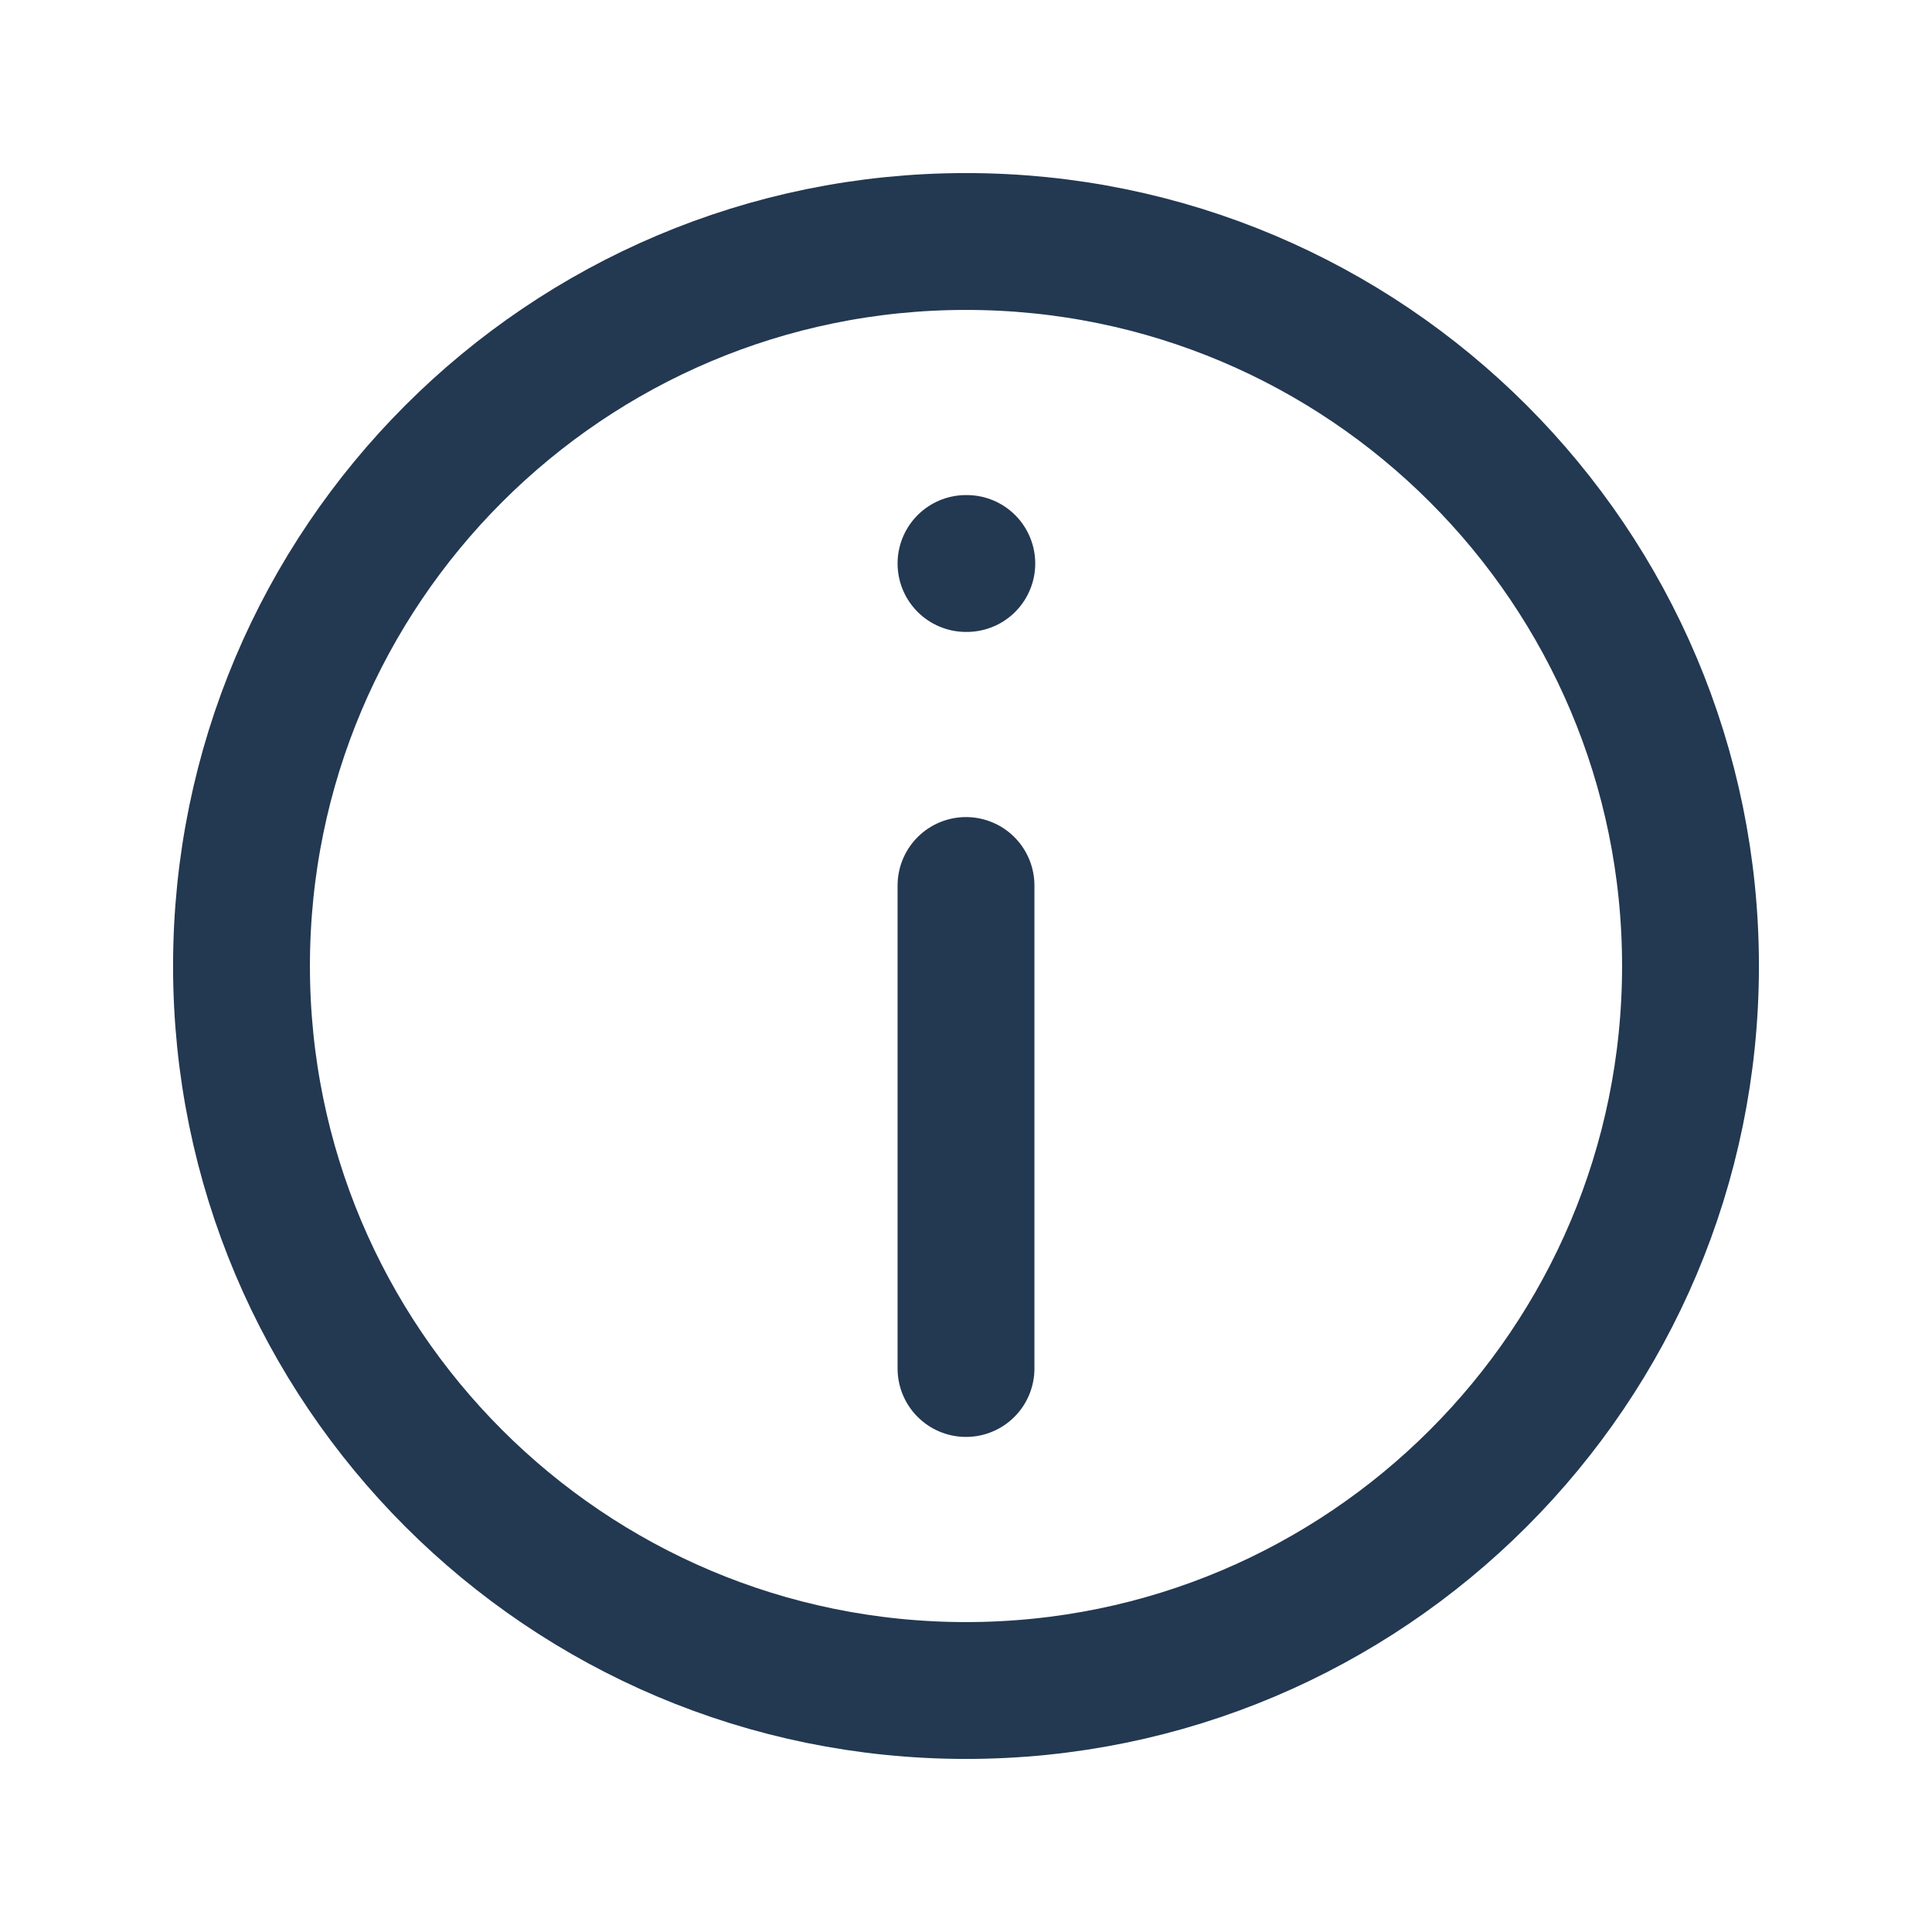
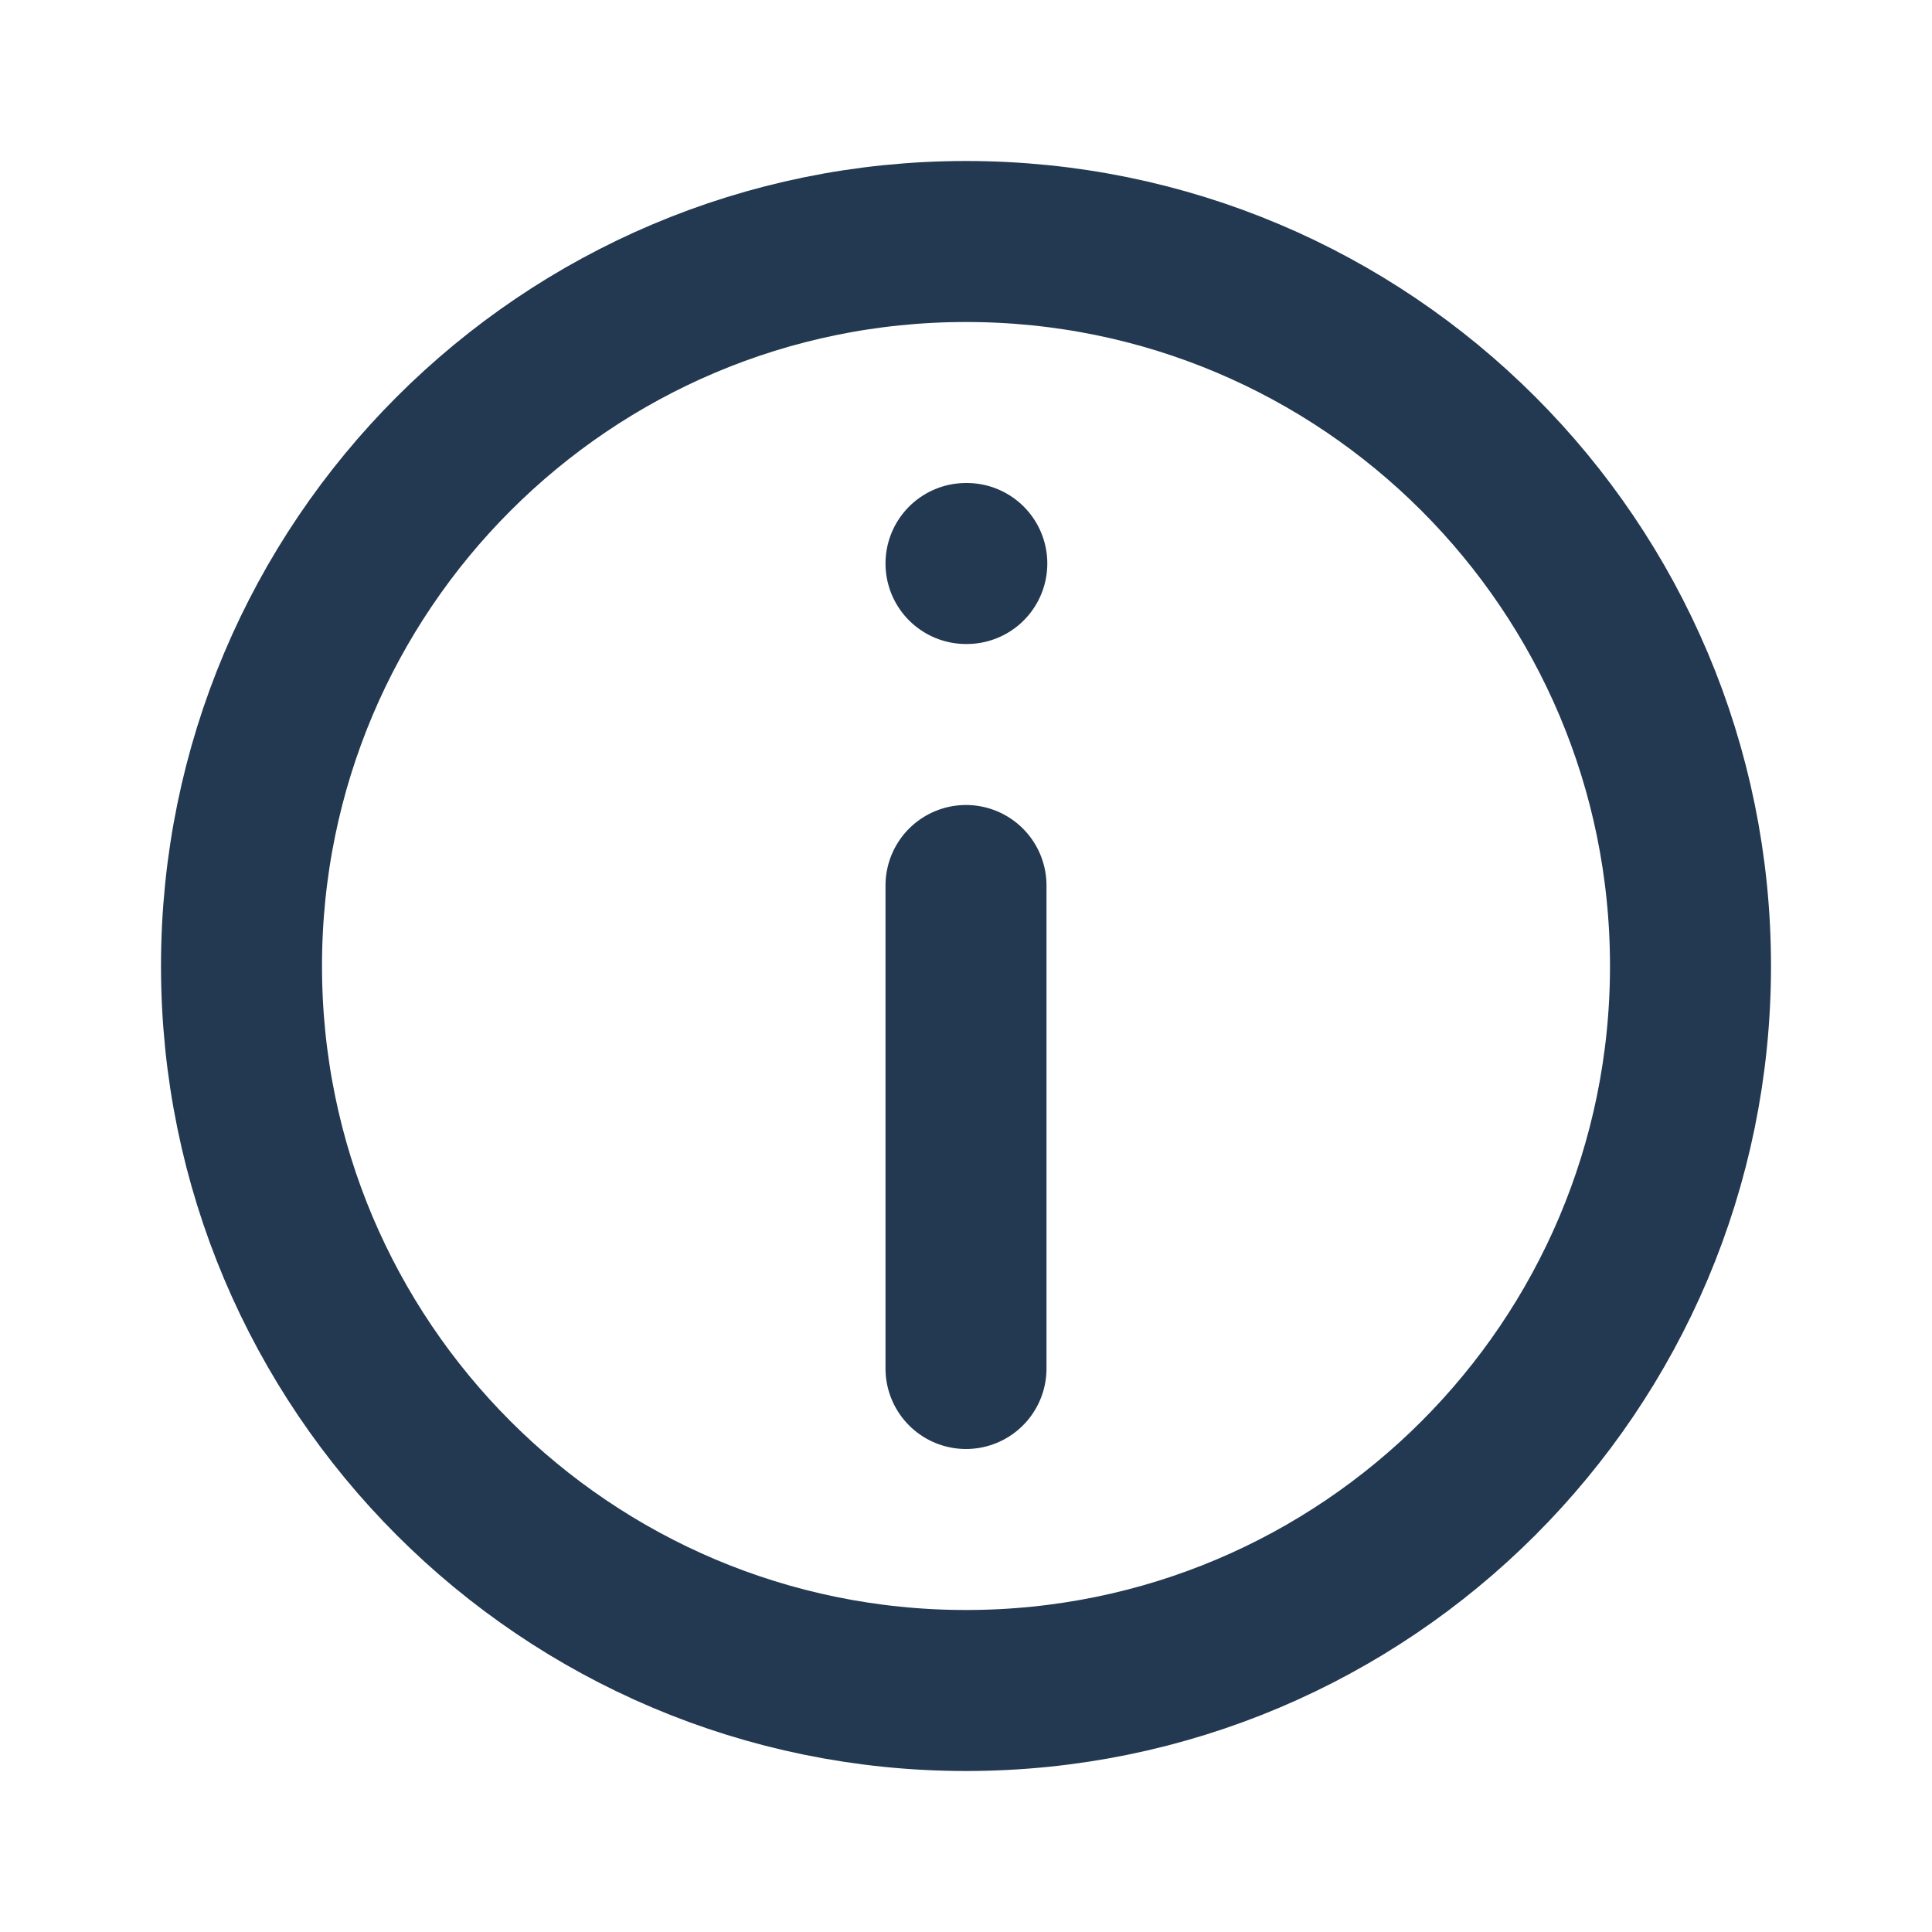
- <svg xmlns="http://www.w3.org/2000/svg" width="24" height="24" viewBox="0 0 24 24" fill="none" stroke="#233851" stroke-width="1.7" stroke-linecap="round" stroke-linejoin="round">
+ <svg xmlns="http://www.w3.org/2000/svg" width="24" height="24" viewBox="0 0 24 24" fill="none" stroke="#233851" stroke-width="2" stroke-linecap="round" stroke-linejoin="round">
  <circle cx="12" cy="12" r="9" />
  <path d="M12 11v6M12 7h.01" />
</svg>
